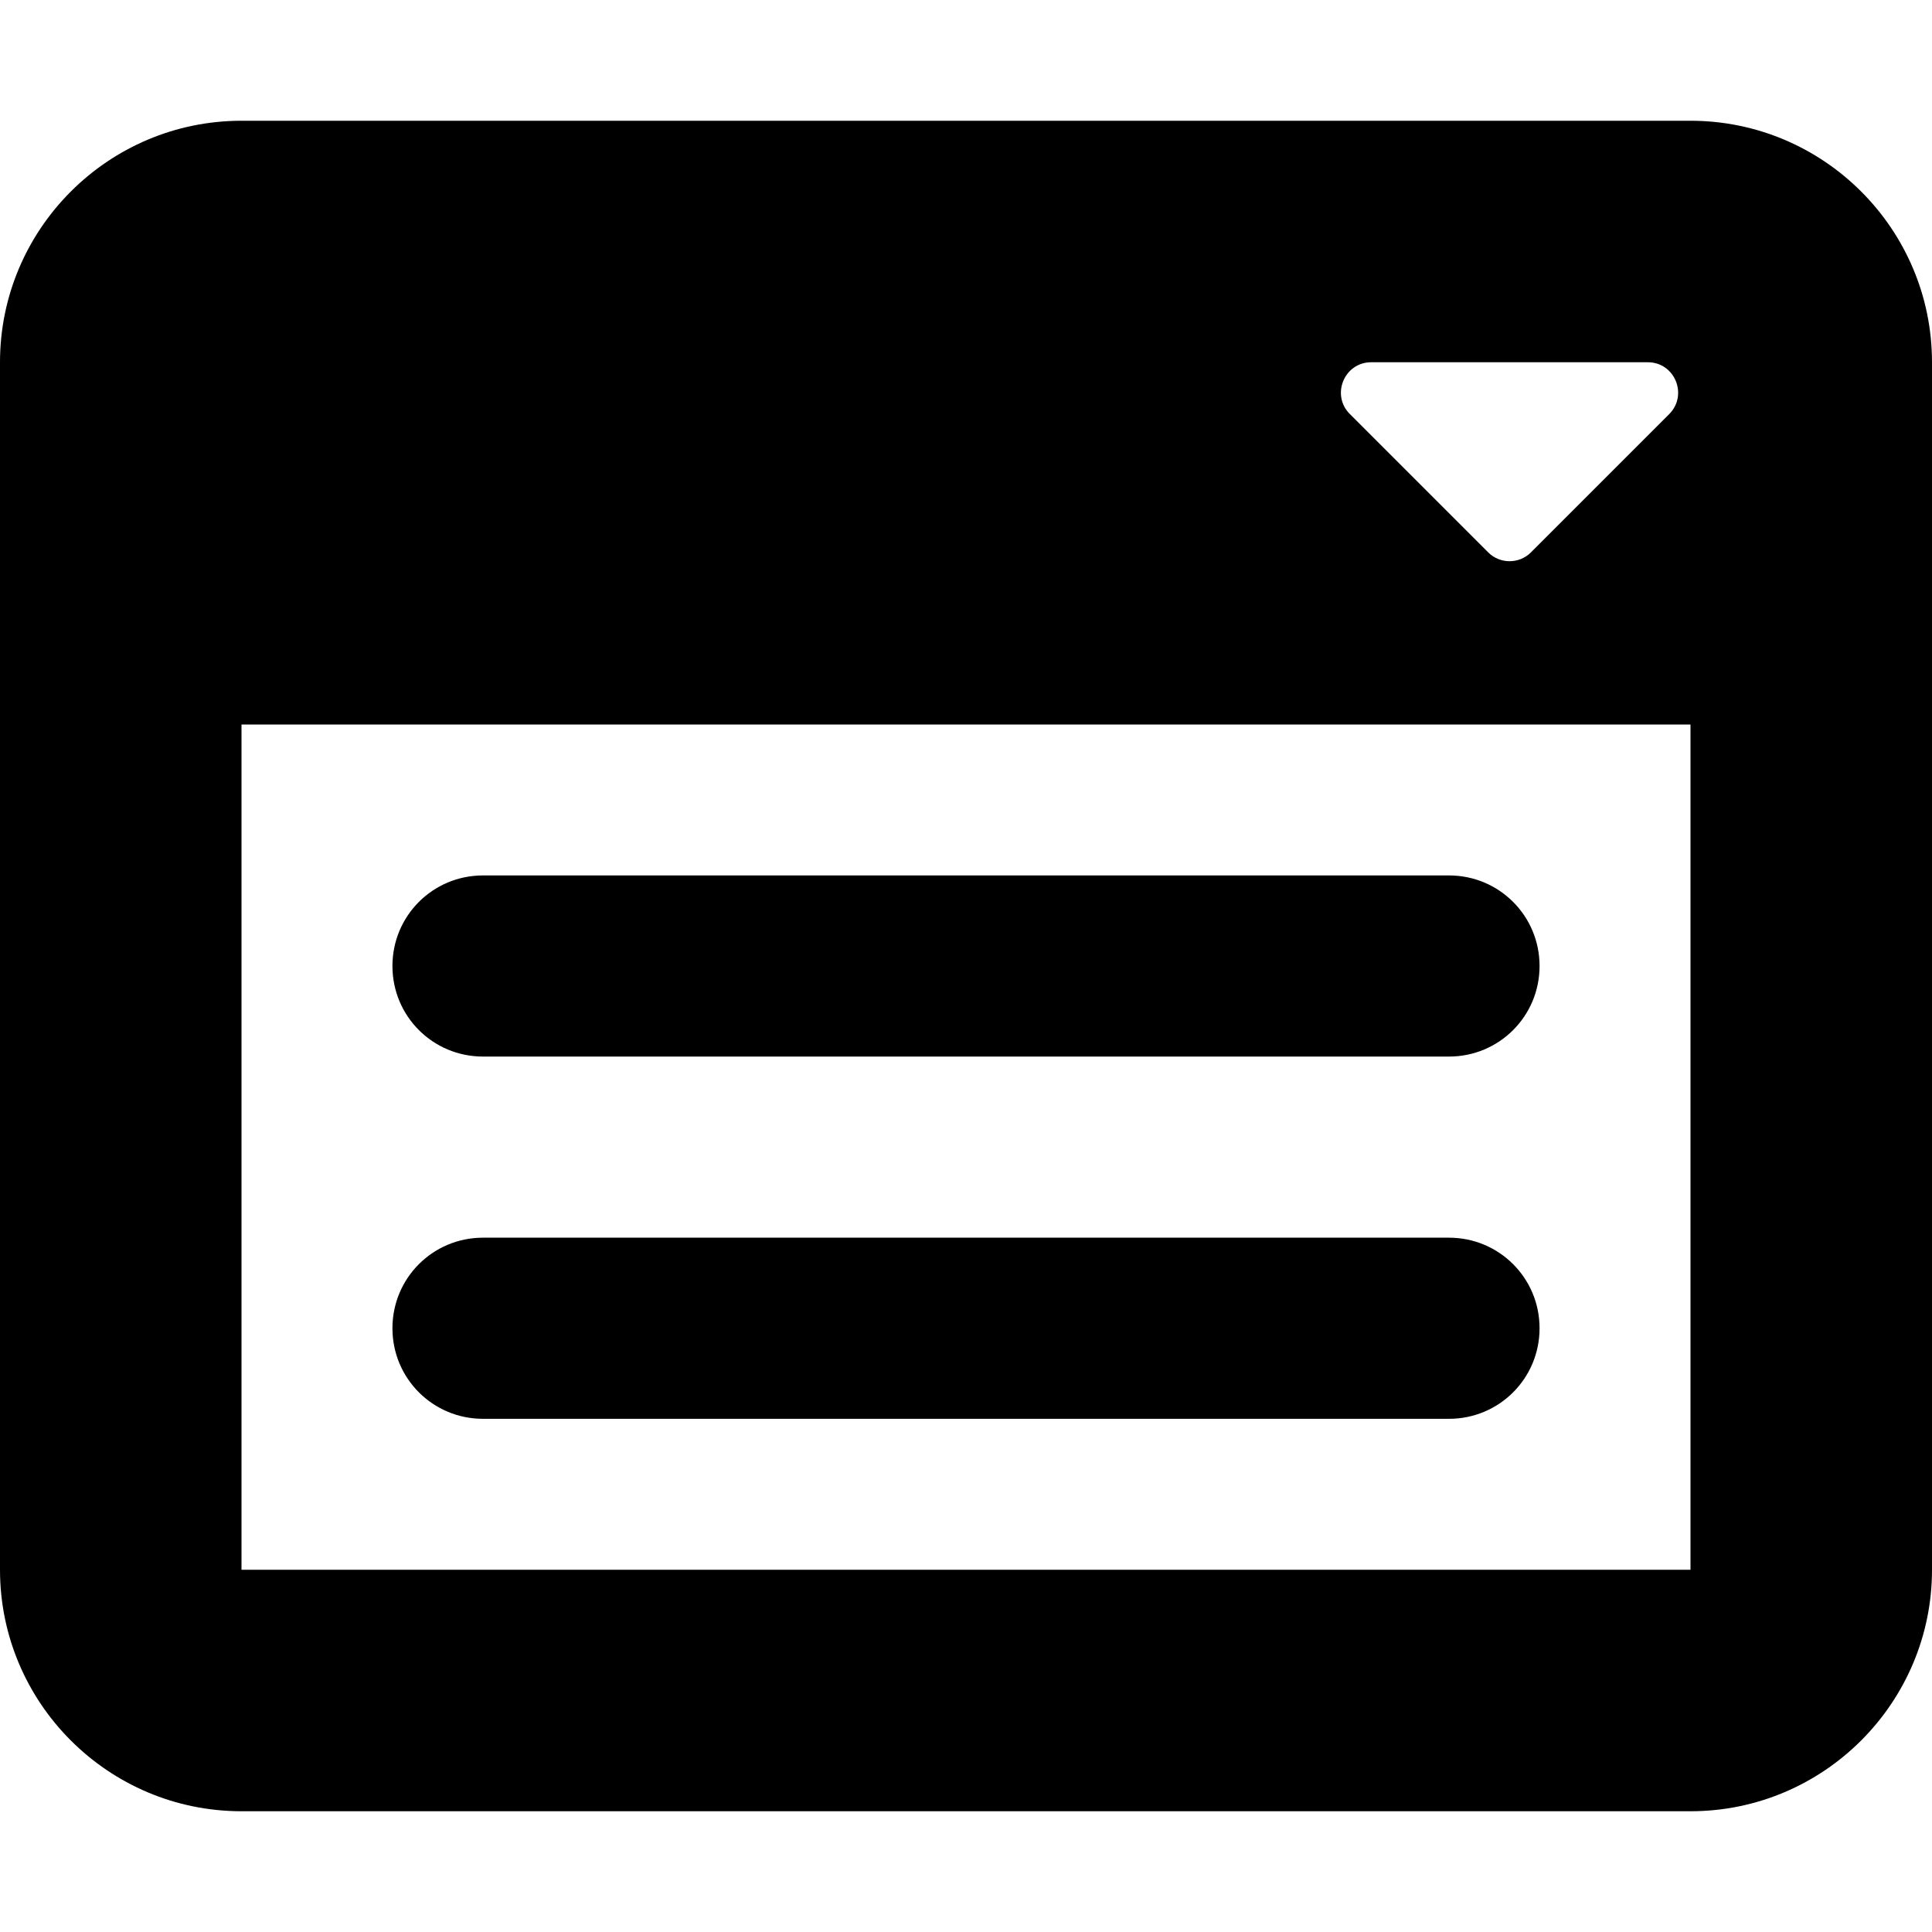
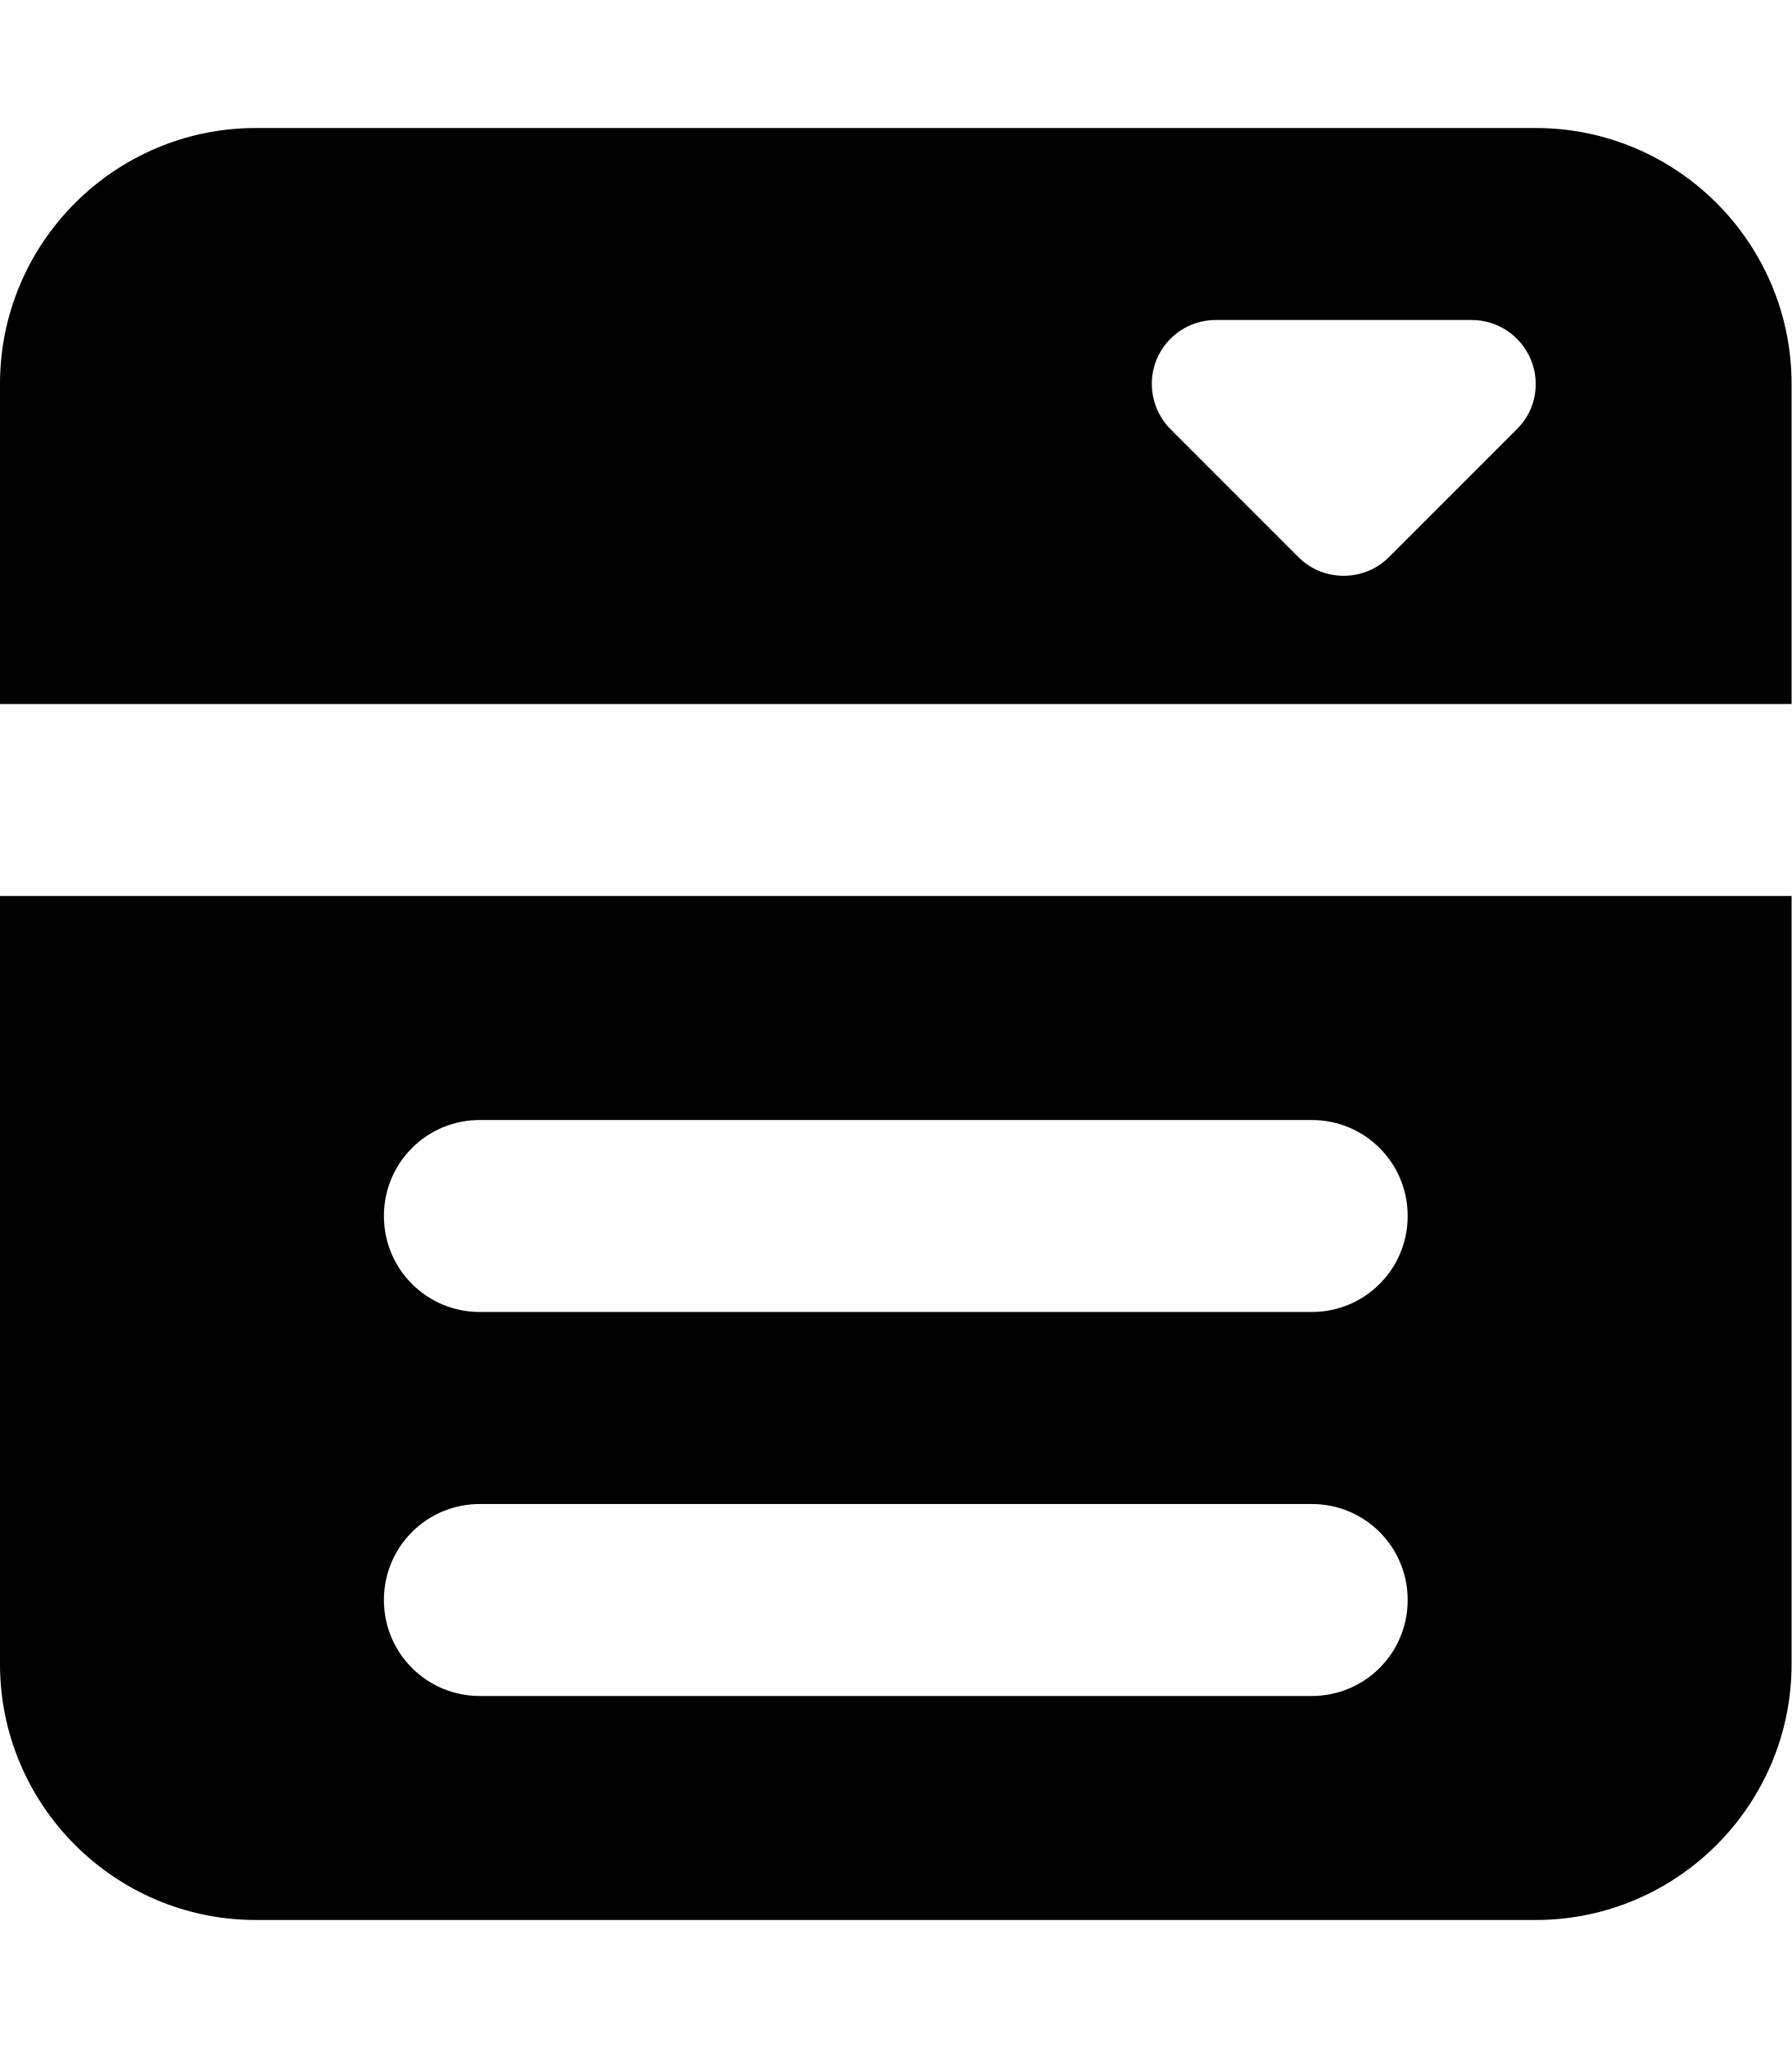
- <svg xmlns="http://www.w3.org/2000/svg" viewBox="0 0 512 512">
-   <path d="M64 32C28.7 32 0 60.7 0 96V416c0 35.3 28.7 64 64 64H448c35.3 0 64-28.7 64-64V96c0-35.3-28.7-64-64-64H64zM448 192V416H64V192H448zM436.7 96c7.1 0 10.7 8.6 5.7 13.7l-36.7 36.7c-3.1 3.1-8.2 3.1-11.3 0l-36.7-36.7c-5-5-1.5-13.7 5.7-13.7h73.4zM128 232c-13.3 0-24 10.7-24 24s10.7 24 24 24H384c13.3 0 24-10.7 24-24s-10.7-24-24-24H128zm0 96c-13.3 0-24 10.7-24 24s10.7 24 24 24H384c13.3 0 24-10.7 24-24s-10.7-24-24-24H128z" />
+ <svg xmlns="http://www.w3.org/2000/svg" viewBox="0 0 448 512">
+   <path fill="currentColor" d="M64 32C28.7 32 0 60.7 0 96l0 80 448 0 0-80c0-35.3-28.7-64-64-64L64 32zM448 224L0 224 0 416c0 35.3 28.7 64 64 64l320 0c35.3 0 64-28.7 64-64l0-192zM120 280l208 0c13.3 0 24 10.7 24 24s-10.7 24-24 24l-208 0c-13.3 0-24-10.7-24-24s10.7-24 24-24zm0 96l208 0c13.3 0 24 10.7 24 24s-10.7 24-24 24l-208 0c-13.3 0-24-10.7-24-24s10.7-24 24-24zM289.2 89.9c2.5-6 8.3-9.9 14.8-9.9l64 0c6.5 0 12.3 3.9 14.8 9.9s1.1 12.9-3.5 17.4l-32 32c-6.2 6.2-16.4 6.2-22.6 0l-32-32c-4.6-4.6-5.9-11.5-3.5-17.4z" />
</svg>
